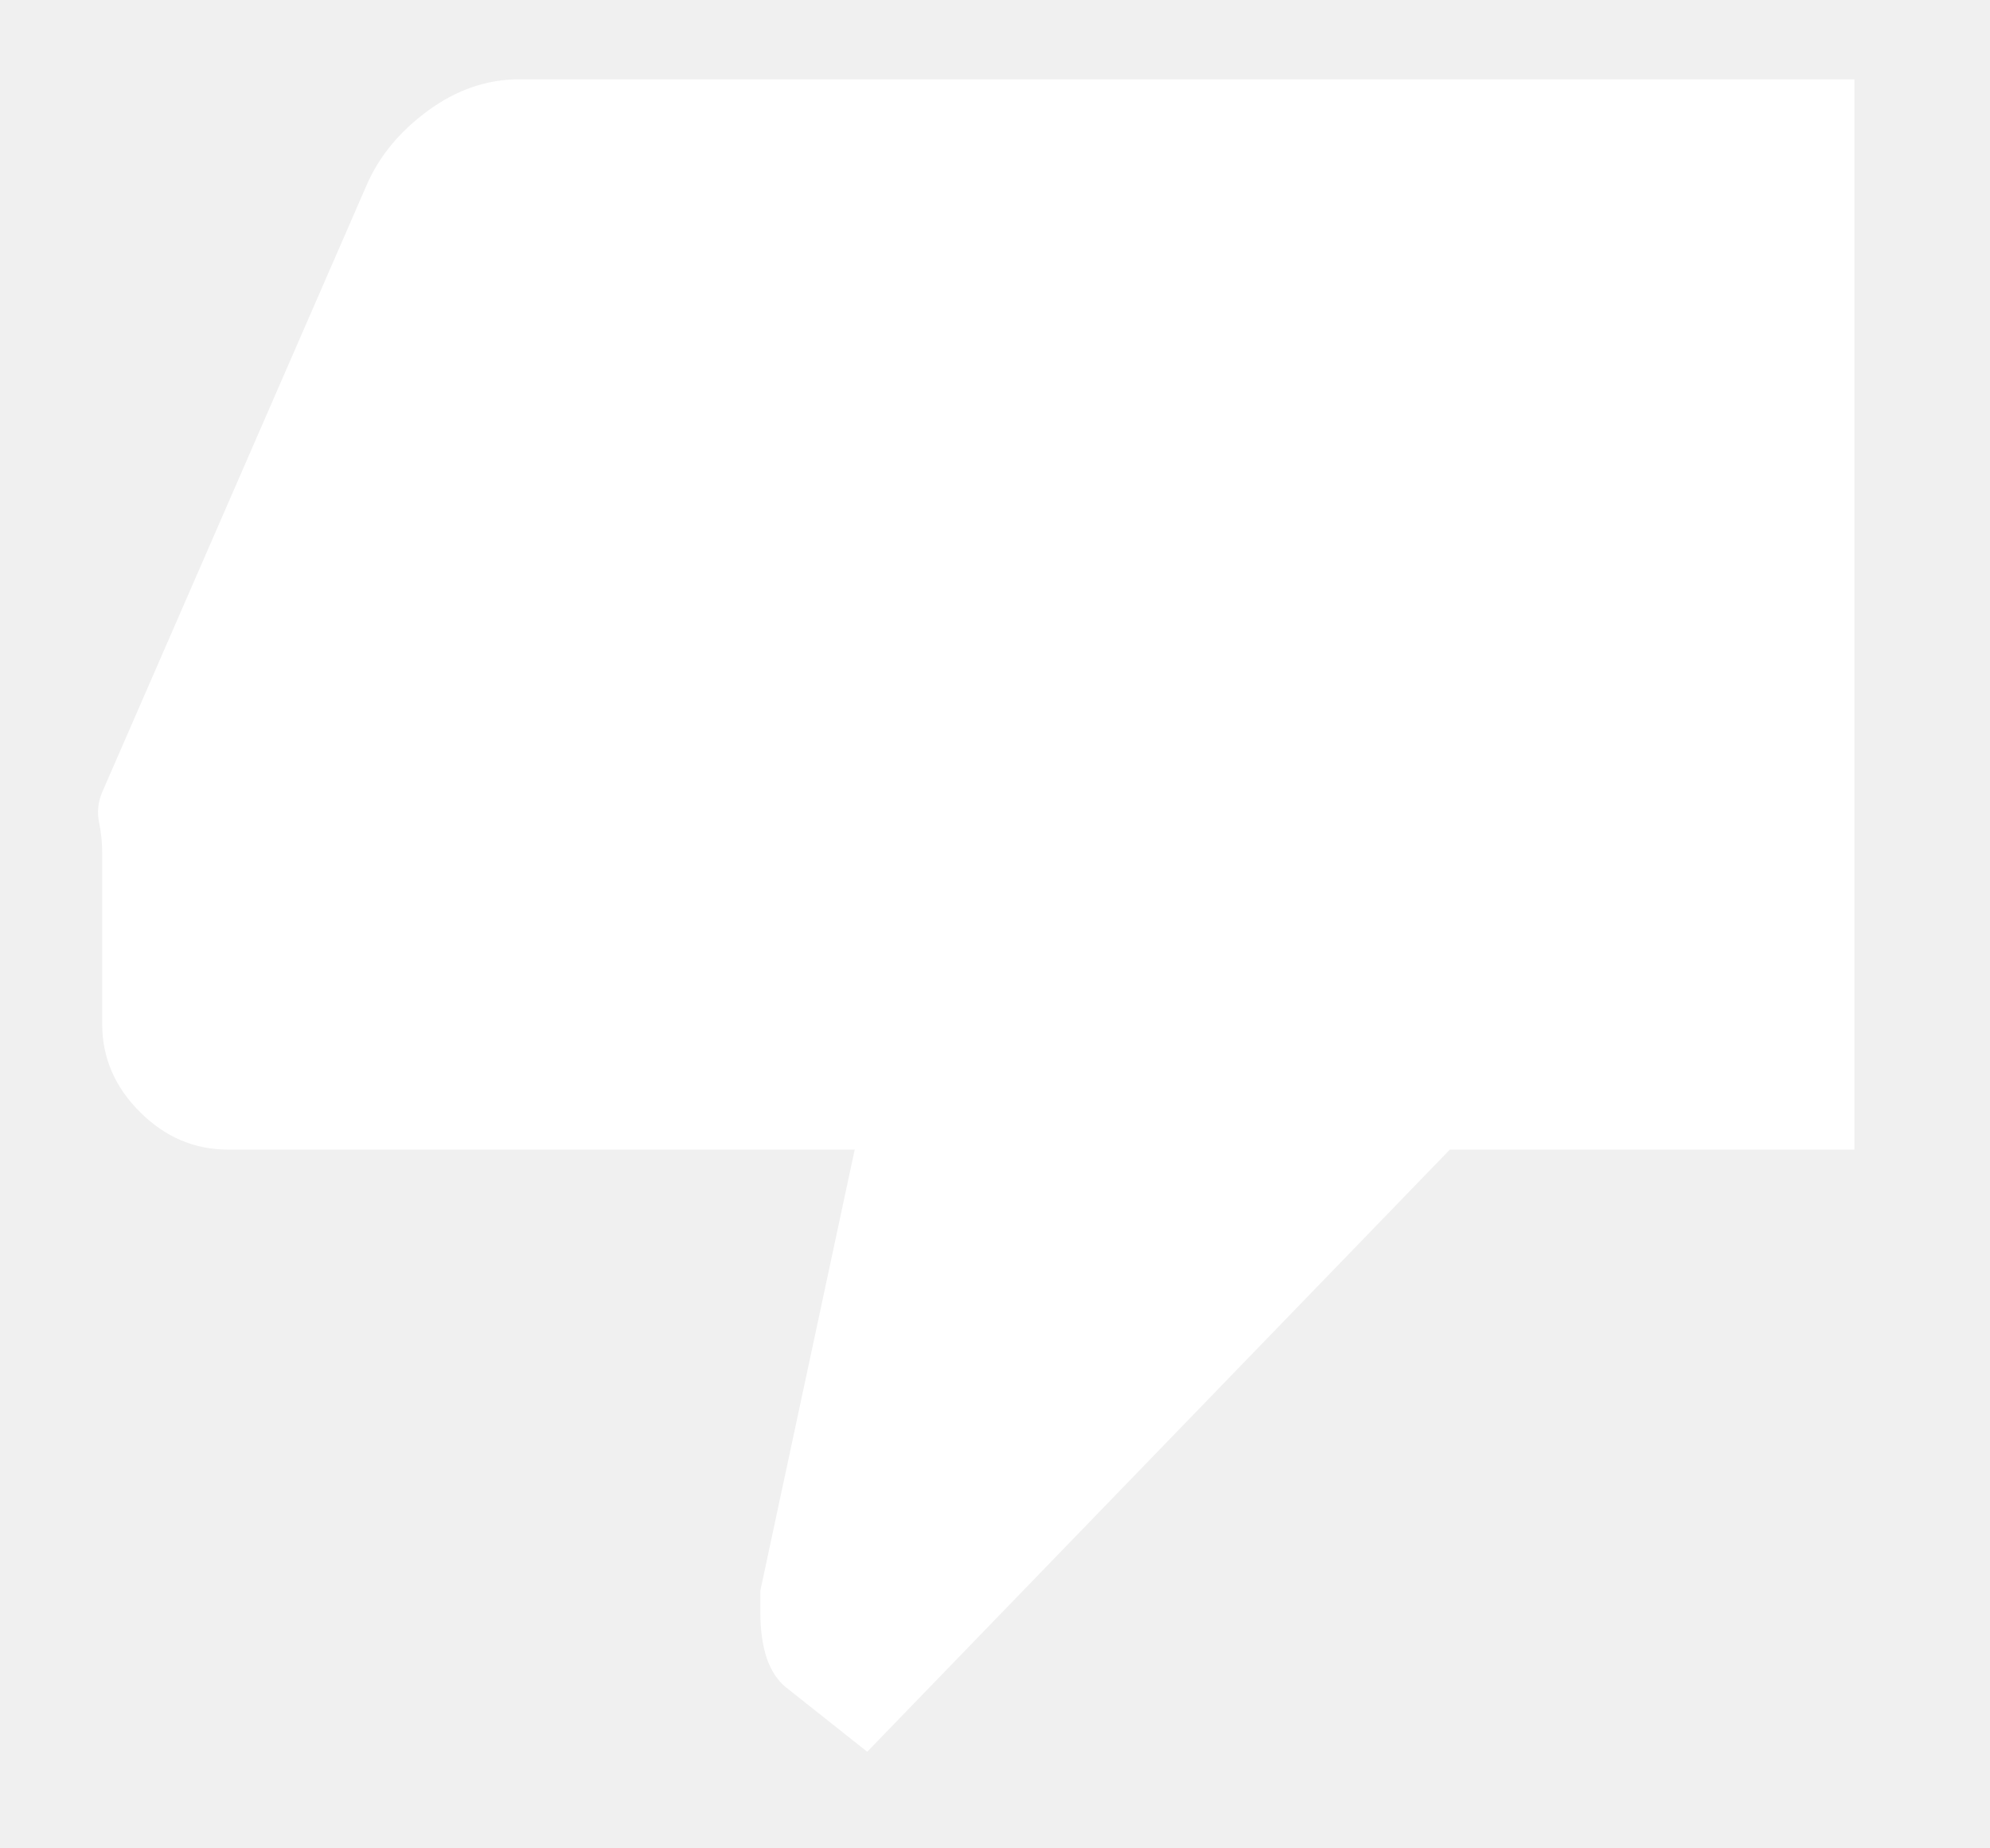
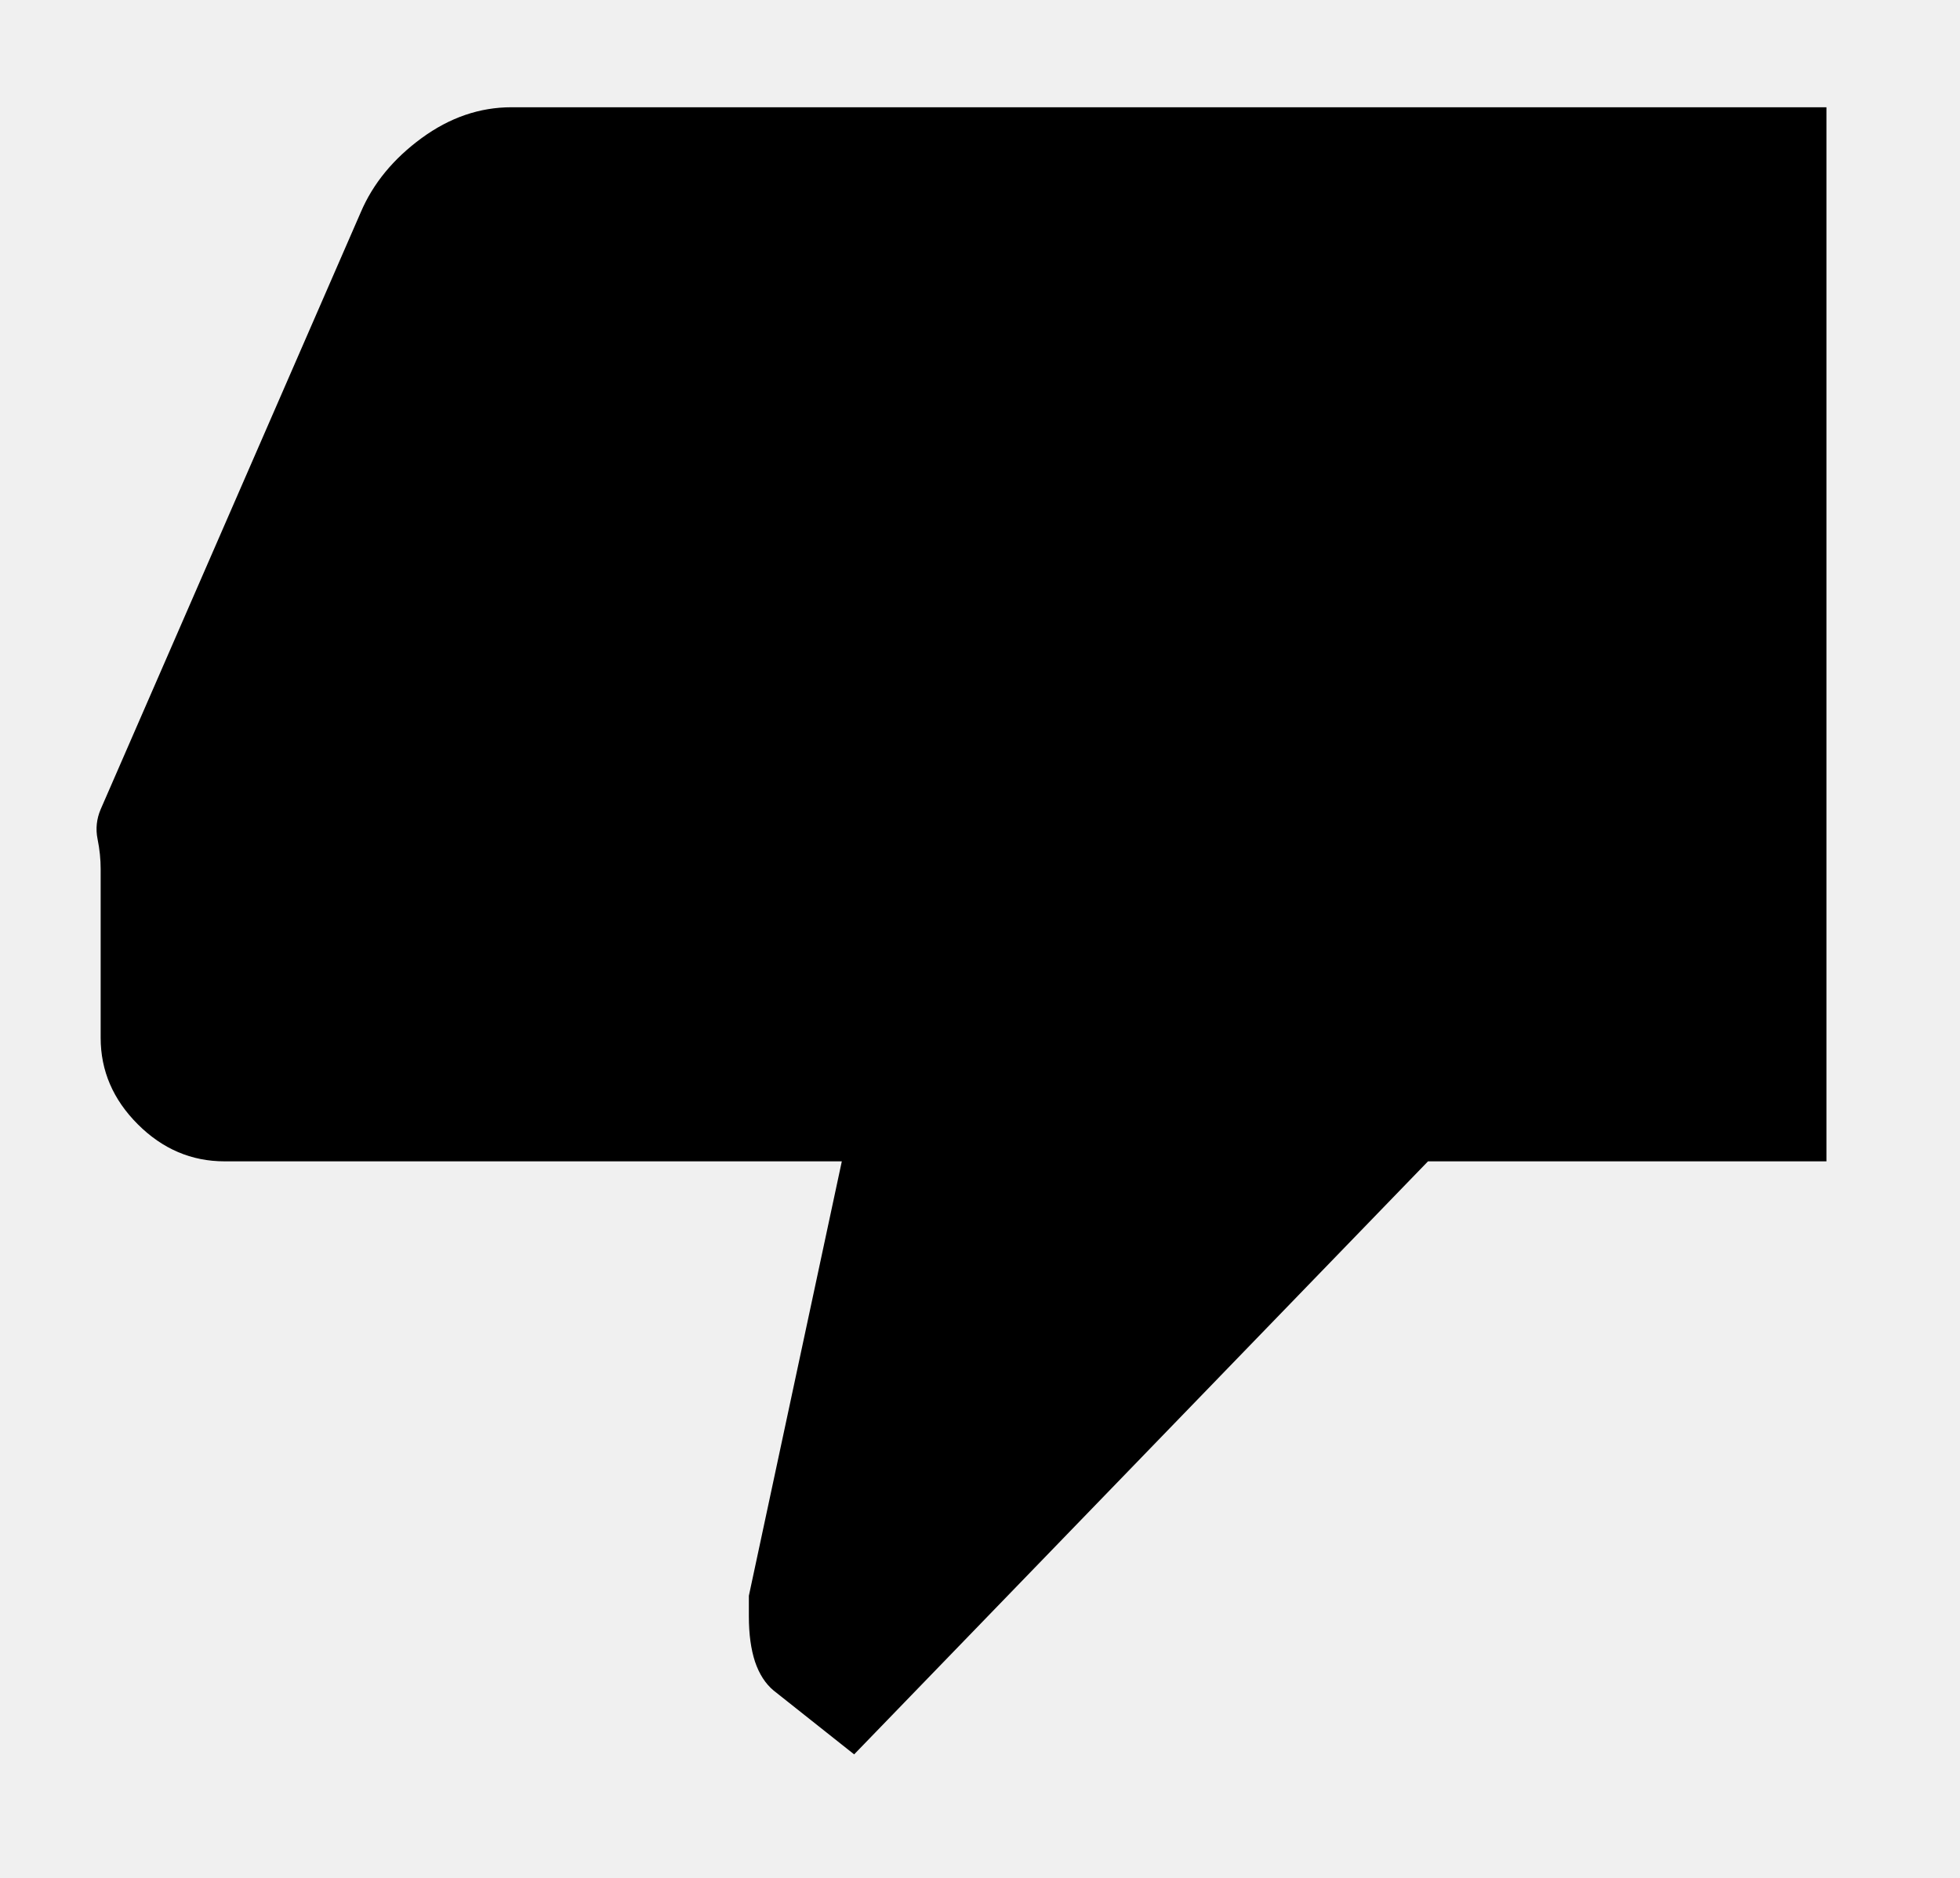
- <svg xmlns="http://www.w3.org/2000/svg" width="14" height="13" viewBox="0 0 14 13" fill="none">
-   <path d="M3.653 0.558C3.427 0.558 3.213 0.631 3.012 0.778C2.81 0.926 2.665 1.102 2.577 1.308L0.719 5.574C0.69 5.642 0.682 5.714 0.697 5.787C0.712 5.861 0.719 5.932 0.719 6L0.719 7.207C0.719 7.442 0.808 7.648 0.984 7.824C1.161 8.001 1.368 8.089 1.604 8.089L6.013 8.089L5.349 11.193L5.349 11.34C5.349 11.468 5.364 11.575 5.393 11.664C5.423 11.752 5.467 11.821 5.526 11.87L6.101 12.326L10.2 8.089L13.046 8.089L13.046 8.001L13.046 0.558L3.653 0.558Z" fill="white" />
+ <svg xmlns="http://www.w3.org/2000/svg" width="24" height="23" viewBox="0 0 14 13" fill="none">
+   <path d="M3.653 0.558C3.427 0.558 3.213 0.631 3.012 0.778C2.81 0.926 2.665 1.102 2.577 1.308L0.719 5.574C0.69 5.642 0.682 5.714 0.697 5.787C0.712 5.861 0.719 5.932 0.719 6L0.719 7.207C0.719 7.442 0.808 7.648 0.984 7.824C1.161 8.001 1.368 8.089 1.604 8.089L6.013 8.089L5.349 11.193L5.349 11.34C5.349 11.468 5.364 11.575 5.393 11.664C5.423 11.752 5.467 11.821 5.526 11.87L6.101 12.326L10.2 8.089L13.046 8.089L13.046 8.001L13.046 0.558L3.653 0.558Z" fill="currentColor" />
</svg>
